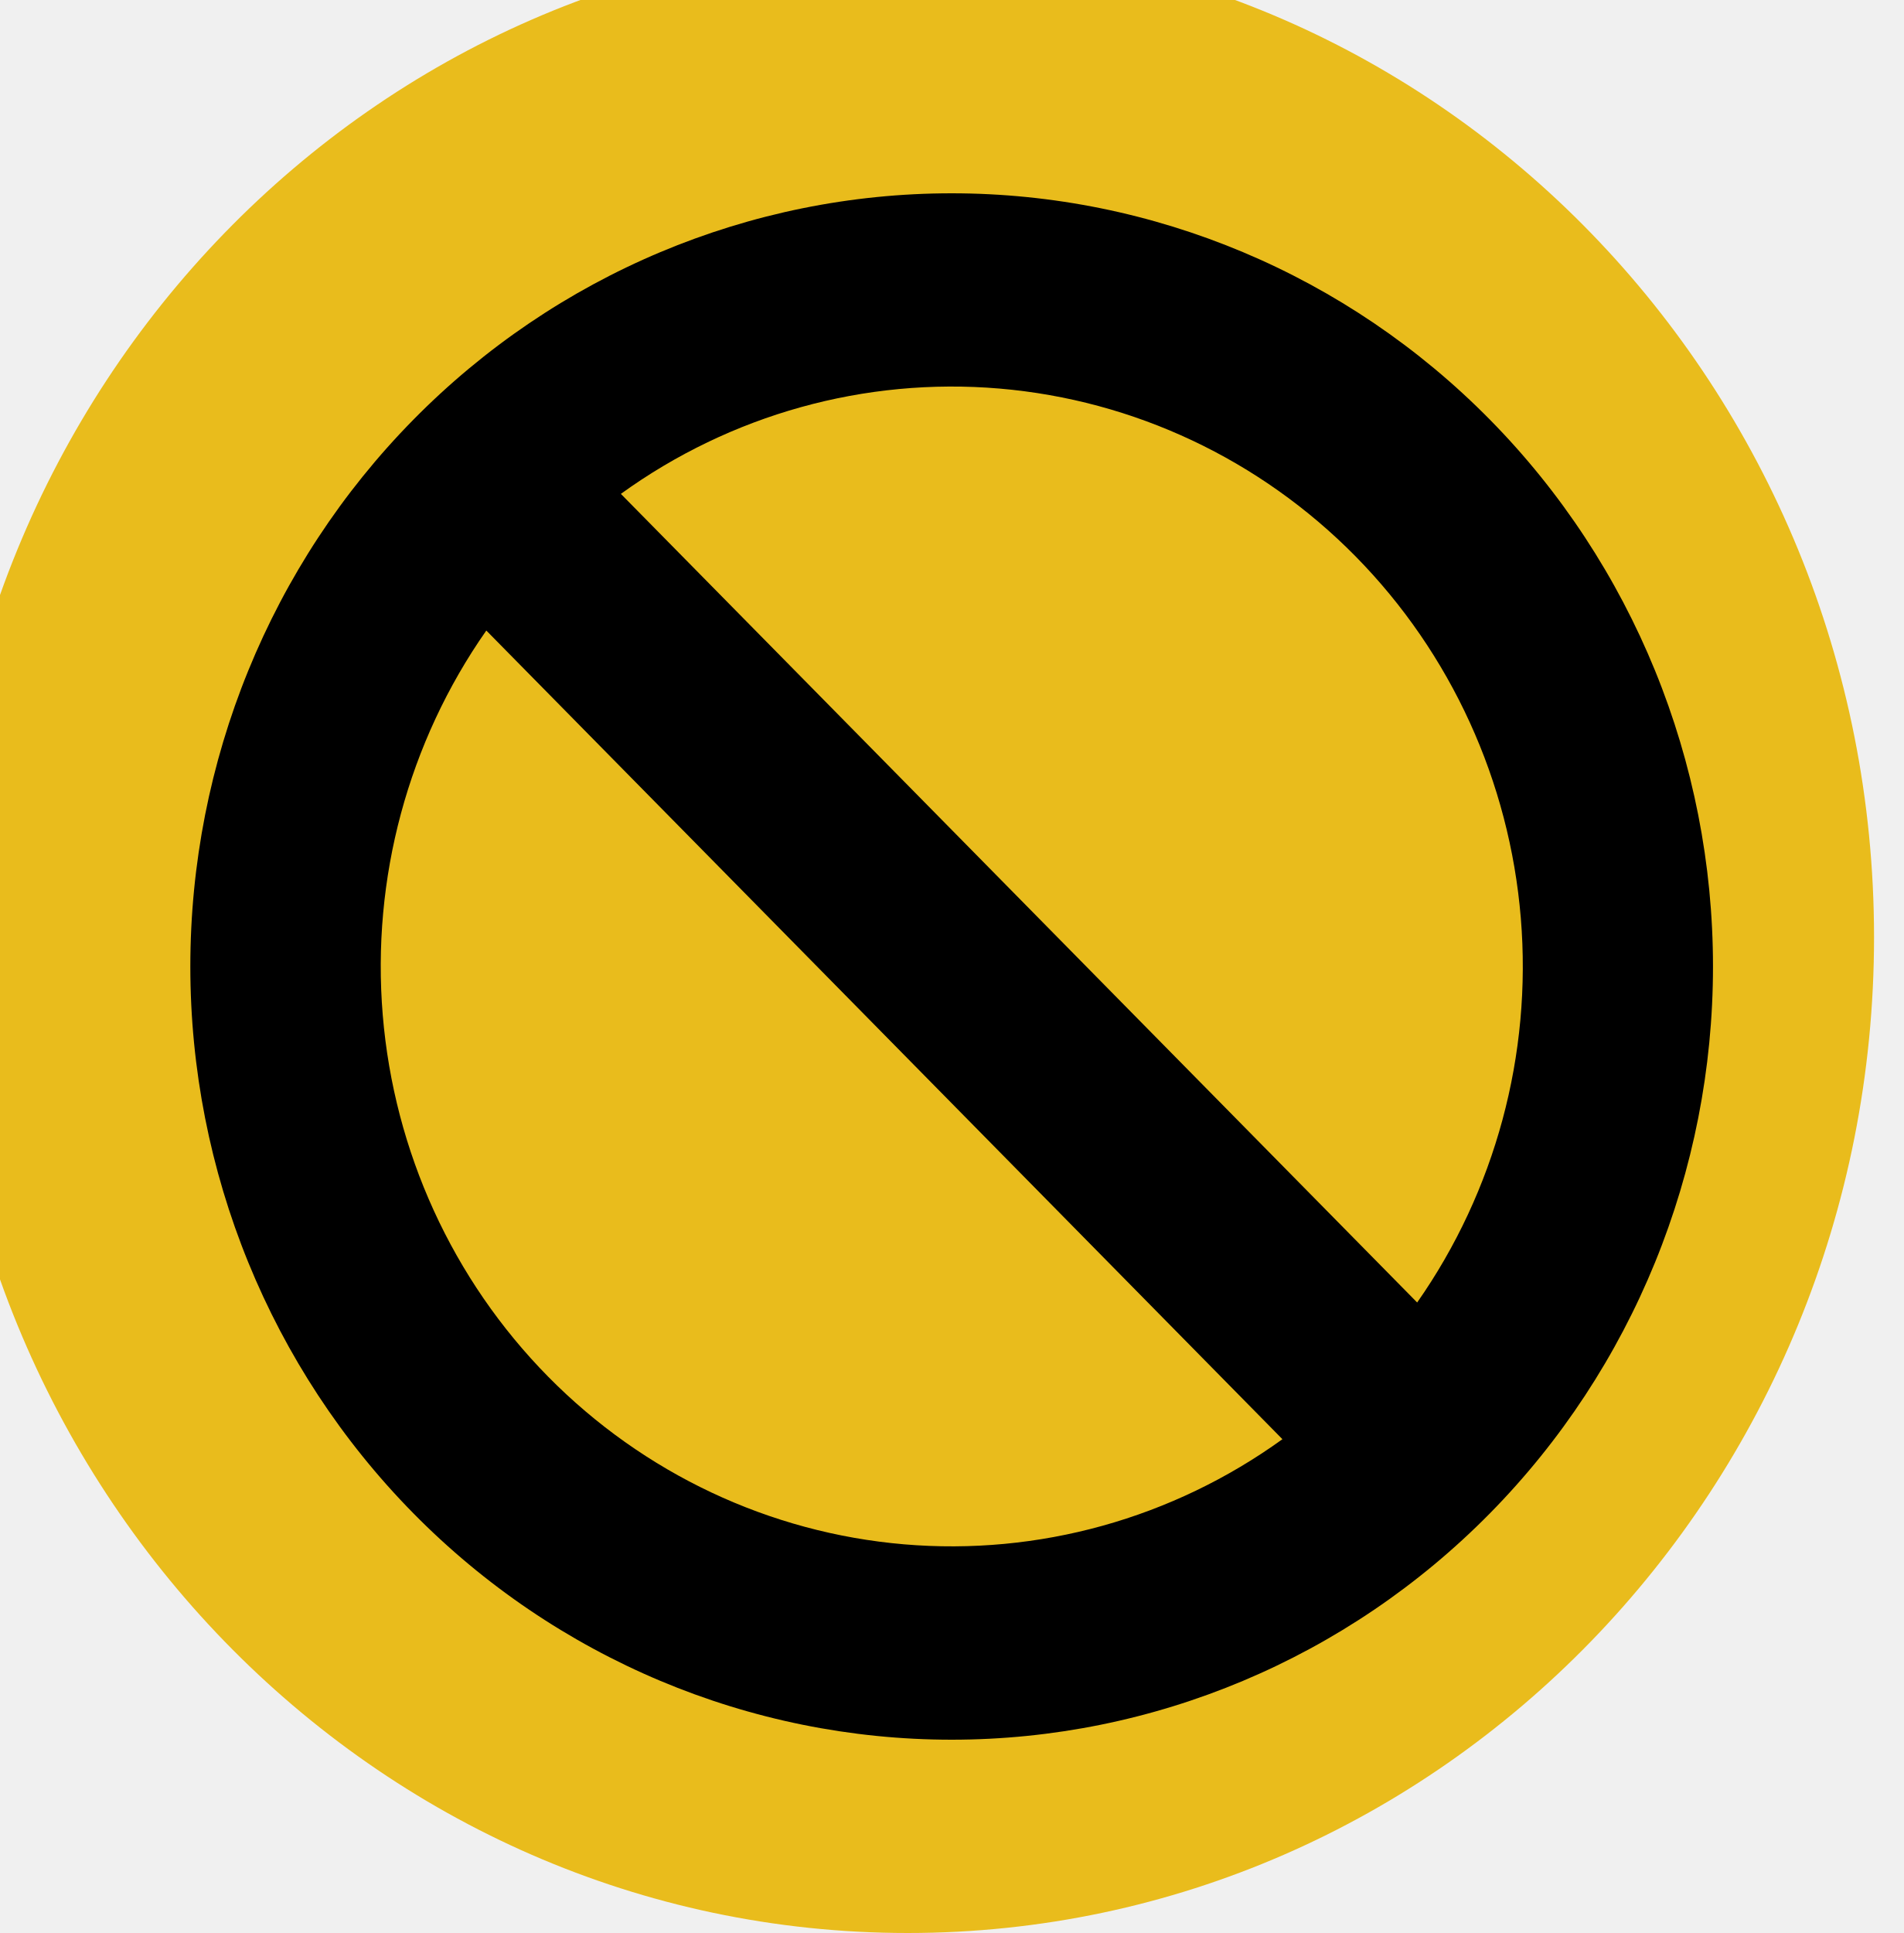
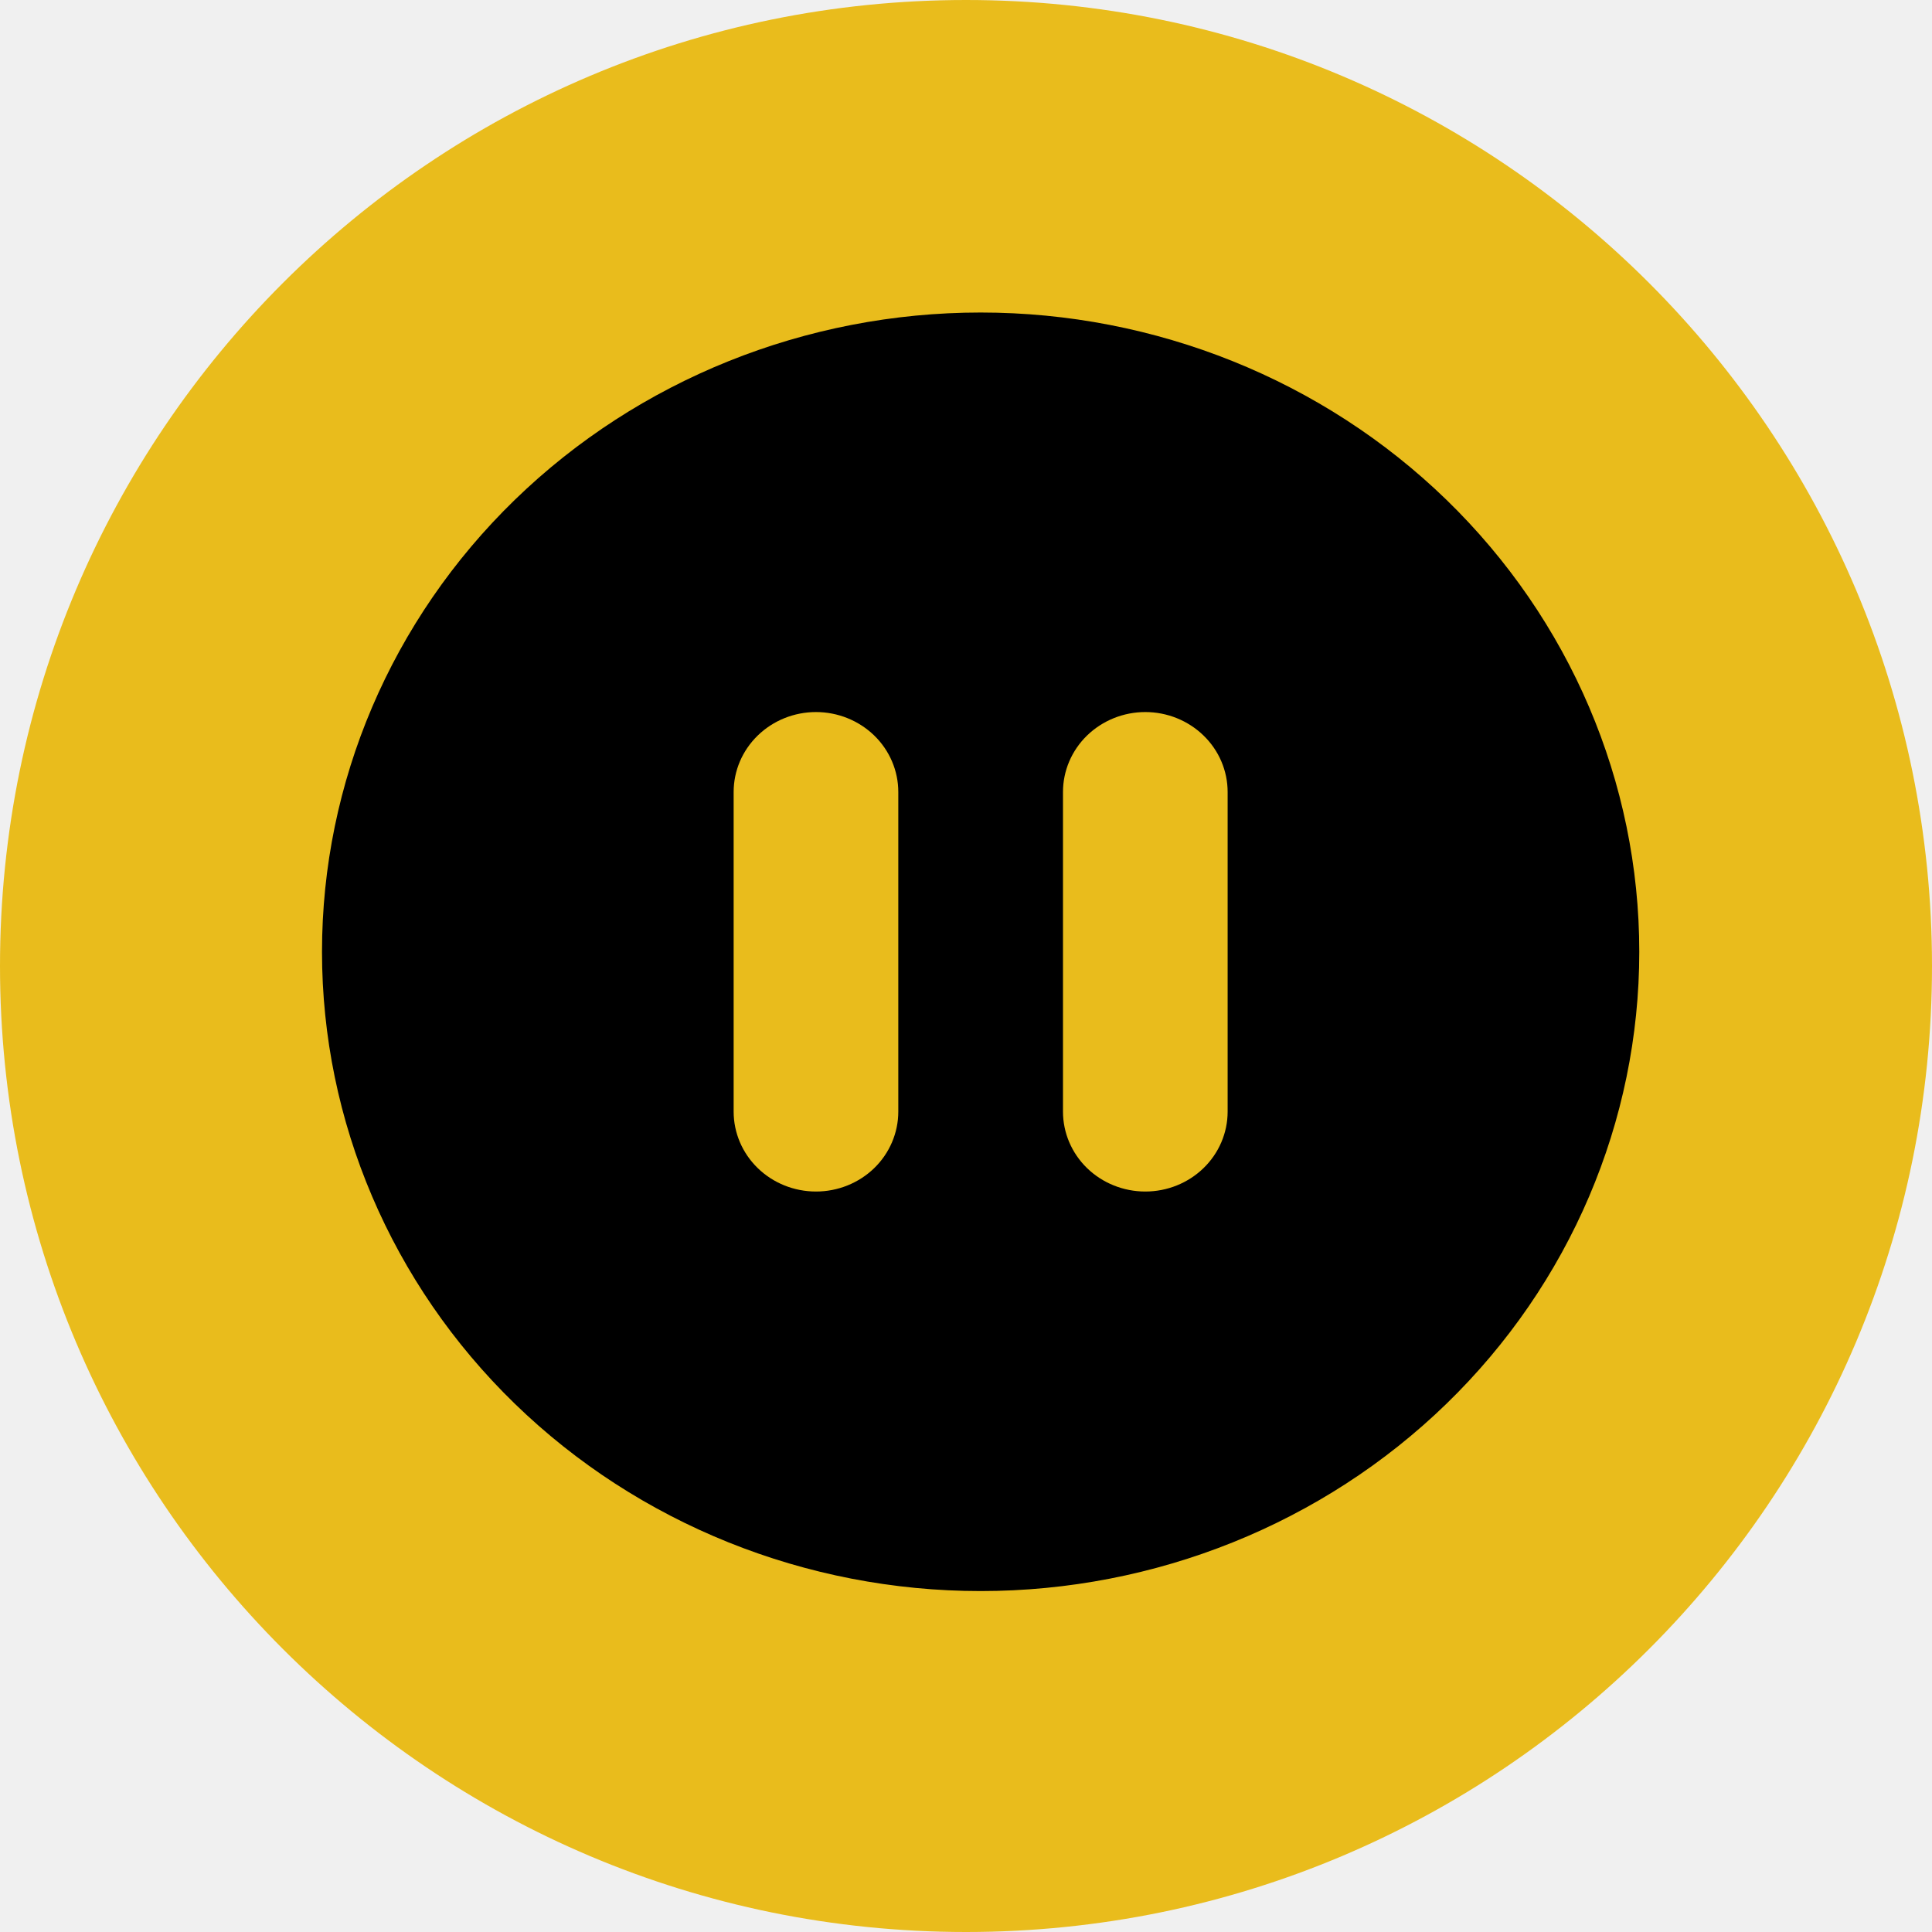
- <svg xmlns="http://www.w3.org/2000/svg" width="65" height="66" viewBox="0 0 65 66" fill="none">
-   <g clip-path="url(#clip0_3_83)">
-     <path d="M64 32C64 50.778 49.225 66 31 66C12.775 66 -2 50.778 -2 32C-2 13.222 12.775 -2 31 -2C49.225 -2 64 13.222 64 32Z" fill="#E9BA12" fill-opacity="0.95" />
-     <path fill-rule="evenodd" clip-rule="evenodd" d="M43.8 49.137C40.044 51.848 35.464 53.12 30.873 52.729C26.281 52.338 21.974 50.308 18.715 47C15.457 43.692 13.457 39.319 13.071 34.656C12.685 29.994 13.938 25.343 16.608 21.529L43.8 49.144V49.137ZM48.396 44.471L21.203 16.863C24.959 14.15 29.54 12.877 34.133 13.267C38.726 13.658 43.035 15.688 46.294 18.997C49.553 22.307 51.552 26.681 51.937 31.345C52.322 36.009 51.067 40.66 48.396 44.474V44.471ZM58.5 33C58.5 40.002 55.761 46.717 50.885 51.668C46.009 56.619 39.396 59.4 32.5 59.4C25.604 59.4 18.991 56.619 14.115 51.668C9.239 46.717 6.5 40.002 6.5 33C6.5 25.998 9.239 19.283 14.115 14.332C18.991 9.381 25.604 6.6 32.5 6.6C39.396 6.6 46.009 9.381 50.885 14.332C55.761 19.283 58.5 25.998 58.5 33Z" fill="black" />
-   </g>
-   <defs>
-     <clipPath id="clip0_3_83">
-       <rect width="65" height="66" fill="white" />
-     </clipPath>
-   </defs>
+ <svg xmlns="http://www.w3.org/2000/svg" width="45" height="45" viewBox="0 0 45 45" fill="none">
+   <path d="M45 22.5C45 34.926 34.926 45 22.5 45C10.074 45 0 34.926 0 22.5C0 10.074 10.074 0 22.5 0C34.926 0 45 10.074 45 22.5Z" fill="#E9BA12" fill-opacity="0.95" />
+   <path fill-rule="evenodd" clip-rule="evenodd" d="M38.182 22.169C38.182 26.118 36.566 29.905 33.689 32.698C30.812 35.49 26.91 37.059 22.841 37.059C18.772 37.059 14.87 35.49 11.993 32.698C9.116 29.905 7.5 26.118 7.5 22.169C7.5 18.22 9.116 14.433 11.993 11.64C14.87 8.848 18.772 7.279 22.841 7.279C26.91 7.279 30.812 8.848 33.689 11.64C36.566 14.433 38.182 18.22 38.182 22.169V22.169ZM17.088 18.447C17.088 17.953 17.29 17.48 17.65 17.131C18.009 16.782 18.497 16.585 19.006 16.585C19.514 16.585 20.002 16.782 20.362 17.131C20.721 17.48 20.923 17.953 20.923 18.447V25.892C20.923 26.385 20.721 26.859 20.362 27.208C20.002 27.557 19.514 27.753 19.006 27.753C18.497 27.753 18.009 27.557 17.65 27.208C17.29 26.859 17.088 26.385 17.088 25.892V18.447ZM26.676 16.585C26.168 16.585 25.68 16.782 25.32 17.131C24.961 17.48 24.759 17.953 24.759 18.447V25.892C24.759 26.385 24.961 26.859 25.32 27.208C25.68 27.557 26.168 27.753 26.676 27.753C27.185 27.753 27.672 27.557 28.032 27.208C28.392 26.859 28.594 26.385 28.594 25.892V18.447C28.594 17.953 28.392 17.48 28.032 17.131C27.672 16.782 27.185 16.585 26.676 16.585Z" fill="black" />
</svg>
